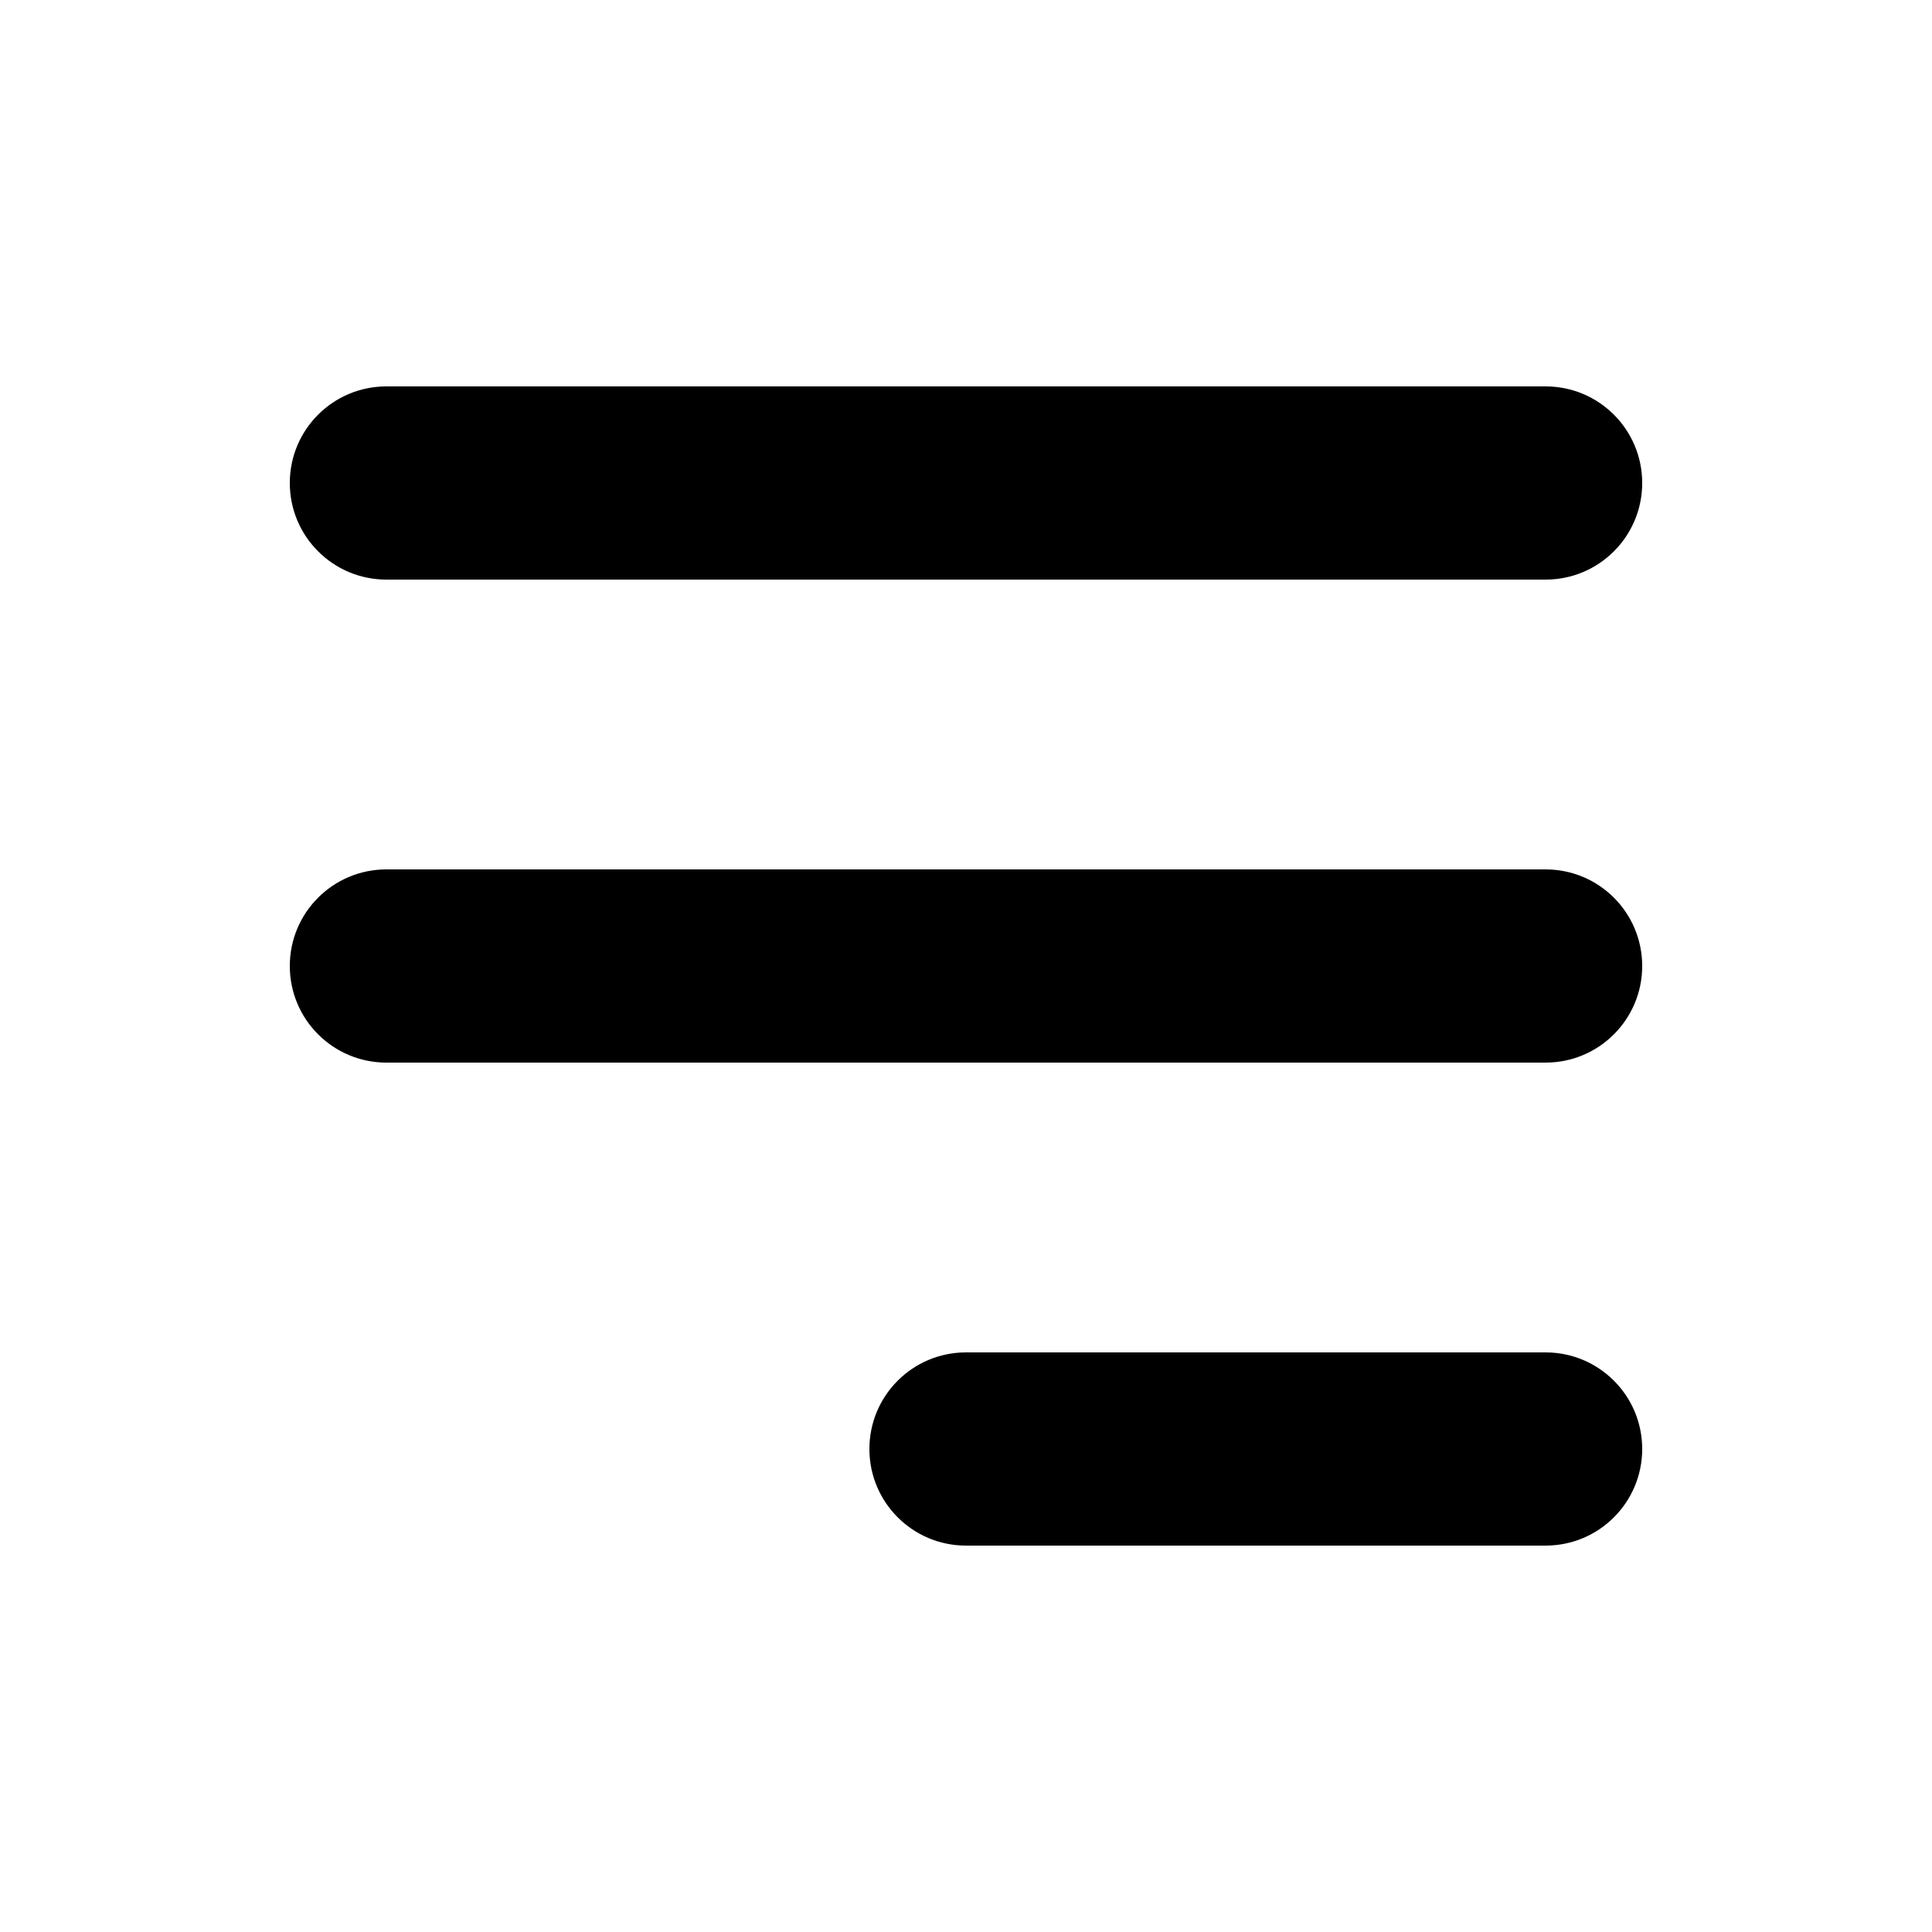
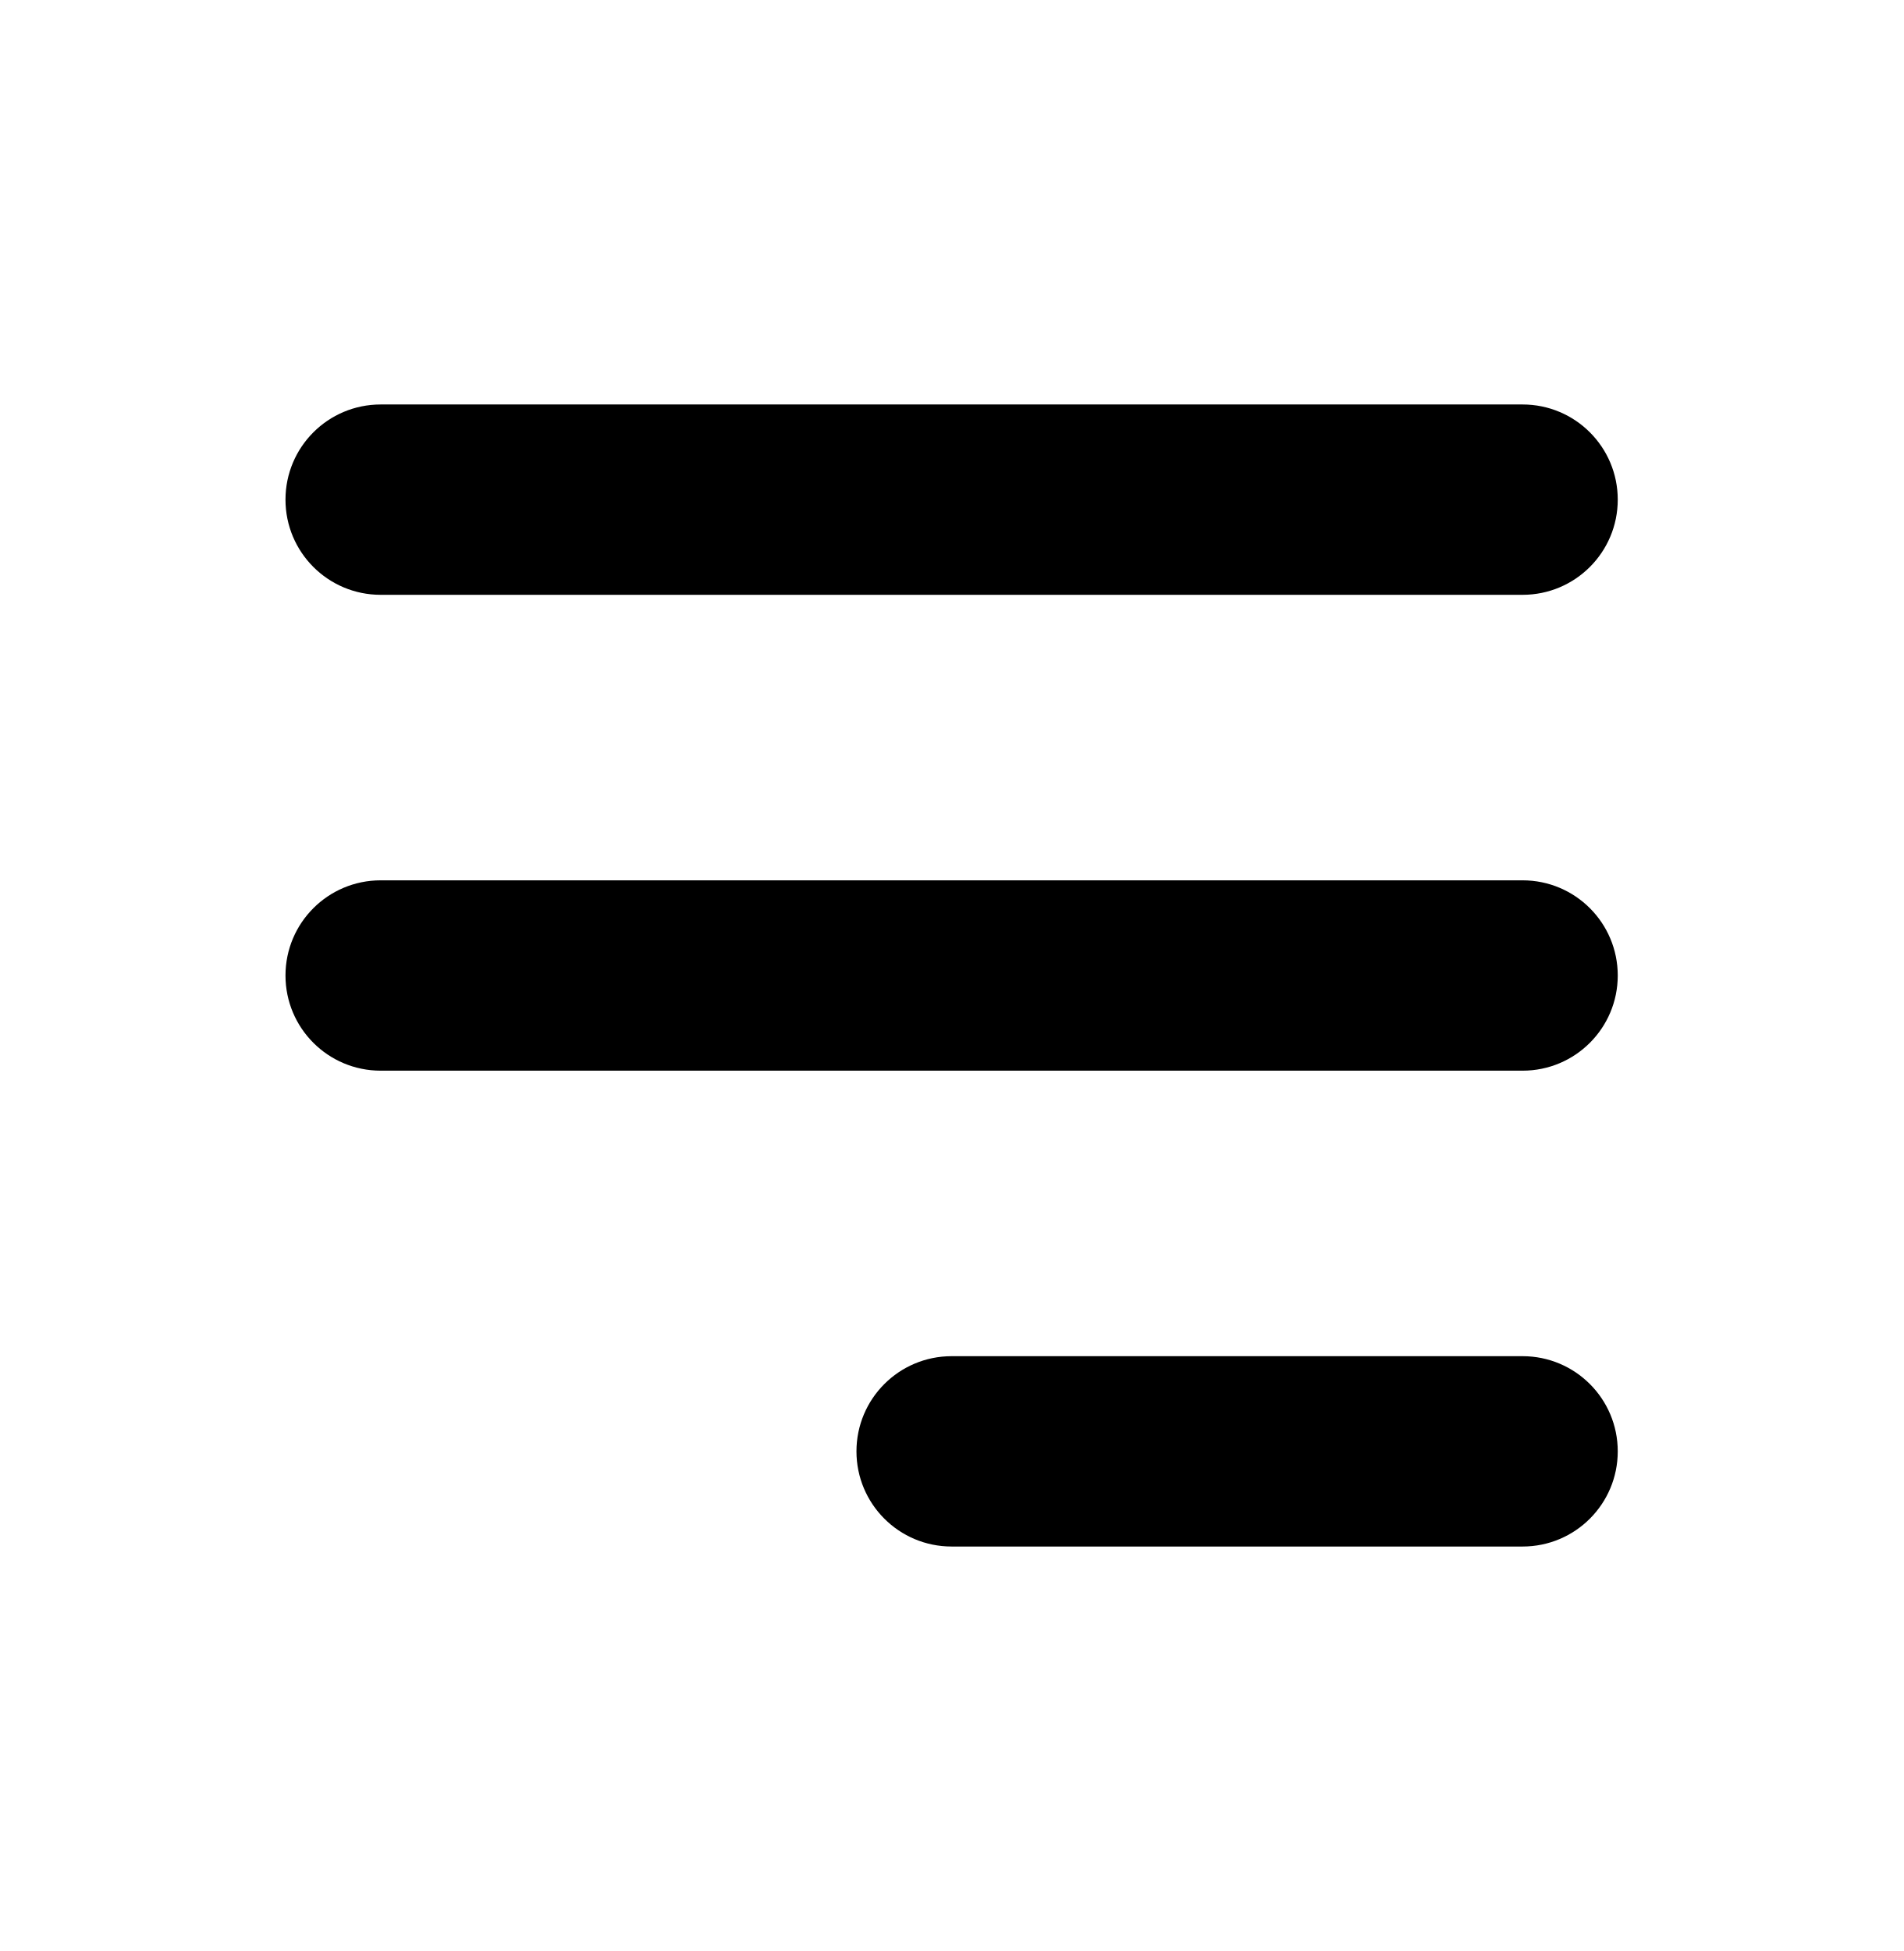
- <svg xmlns="http://www.w3.org/2000/svg" width="40" height="40" viewBox="0 0 40 40" fill="none">
-   <path fill-rule="evenodd" clip-rule="evenodd" d="M6 10C6 8.895 6.895 8 8 8H32C33.105 8 34 8.895 34 10C34 11.105 33.105 12 32 12H8C6.895 12 6 11.105 6 10Z" fill="black" />
-   <path fill-rule="evenodd" clip-rule="evenodd" d="M6 20C6 18.895 6.895 18 8 18H32C33.105 18 34 18.895 34 20C34 21.105 33.105 22 32 22H8C6.895 22 6 21.105 6 20Z" fill="black" />
-   <path fill-rule="evenodd" clip-rule="evenodd" d="M18 30C18 28.895 18.895 28 20 28H32C33.105 28 34 28.895 34 30C34 31.105 33.105 32 32 32H20C18.895 32 18 31.105 18 30Z" fill="black" />
+ <svg xmlns="http://www.w3.org/2000/svg" width="40" height="41" viewBox="0 0 40 41" fill="none">
+   <path fill-rule="evenodd" clip-rule="evenodd" d="M6 10.5C6 9.395 6.895 8.5 8 8.5H32C33.105 8.5 34 9.395 34 10.5C34 11.605 33.105 12.5 32 12.5H8C6.895 12.5 6 11.605 6 10.5Z" fill="black" />
+   <path fill-rule="evenodd" clip-rule="evenodd" d="M6 20.5C6 19.395 6.895 18.5 8 18.5H32C33.105 18.5 34 19.395 34 20.5C34 21.605 33.105 22.5 32 22.5H8C6.895 22.5 6 21.605 6 20.5Z" fill="black" />
+   <path fill-rule="evenodd" clip-rule="evenodd" d="M18 30.5C18 29.395 18.895 28.5 20 28.5H32C33.105 28.5 34 29.395 34 30.5C34 31.605 33.105 32.5 32 32.5H20C18.895 32.5 18 31.605 18 30.5Z" fill="black" />
</svg>
